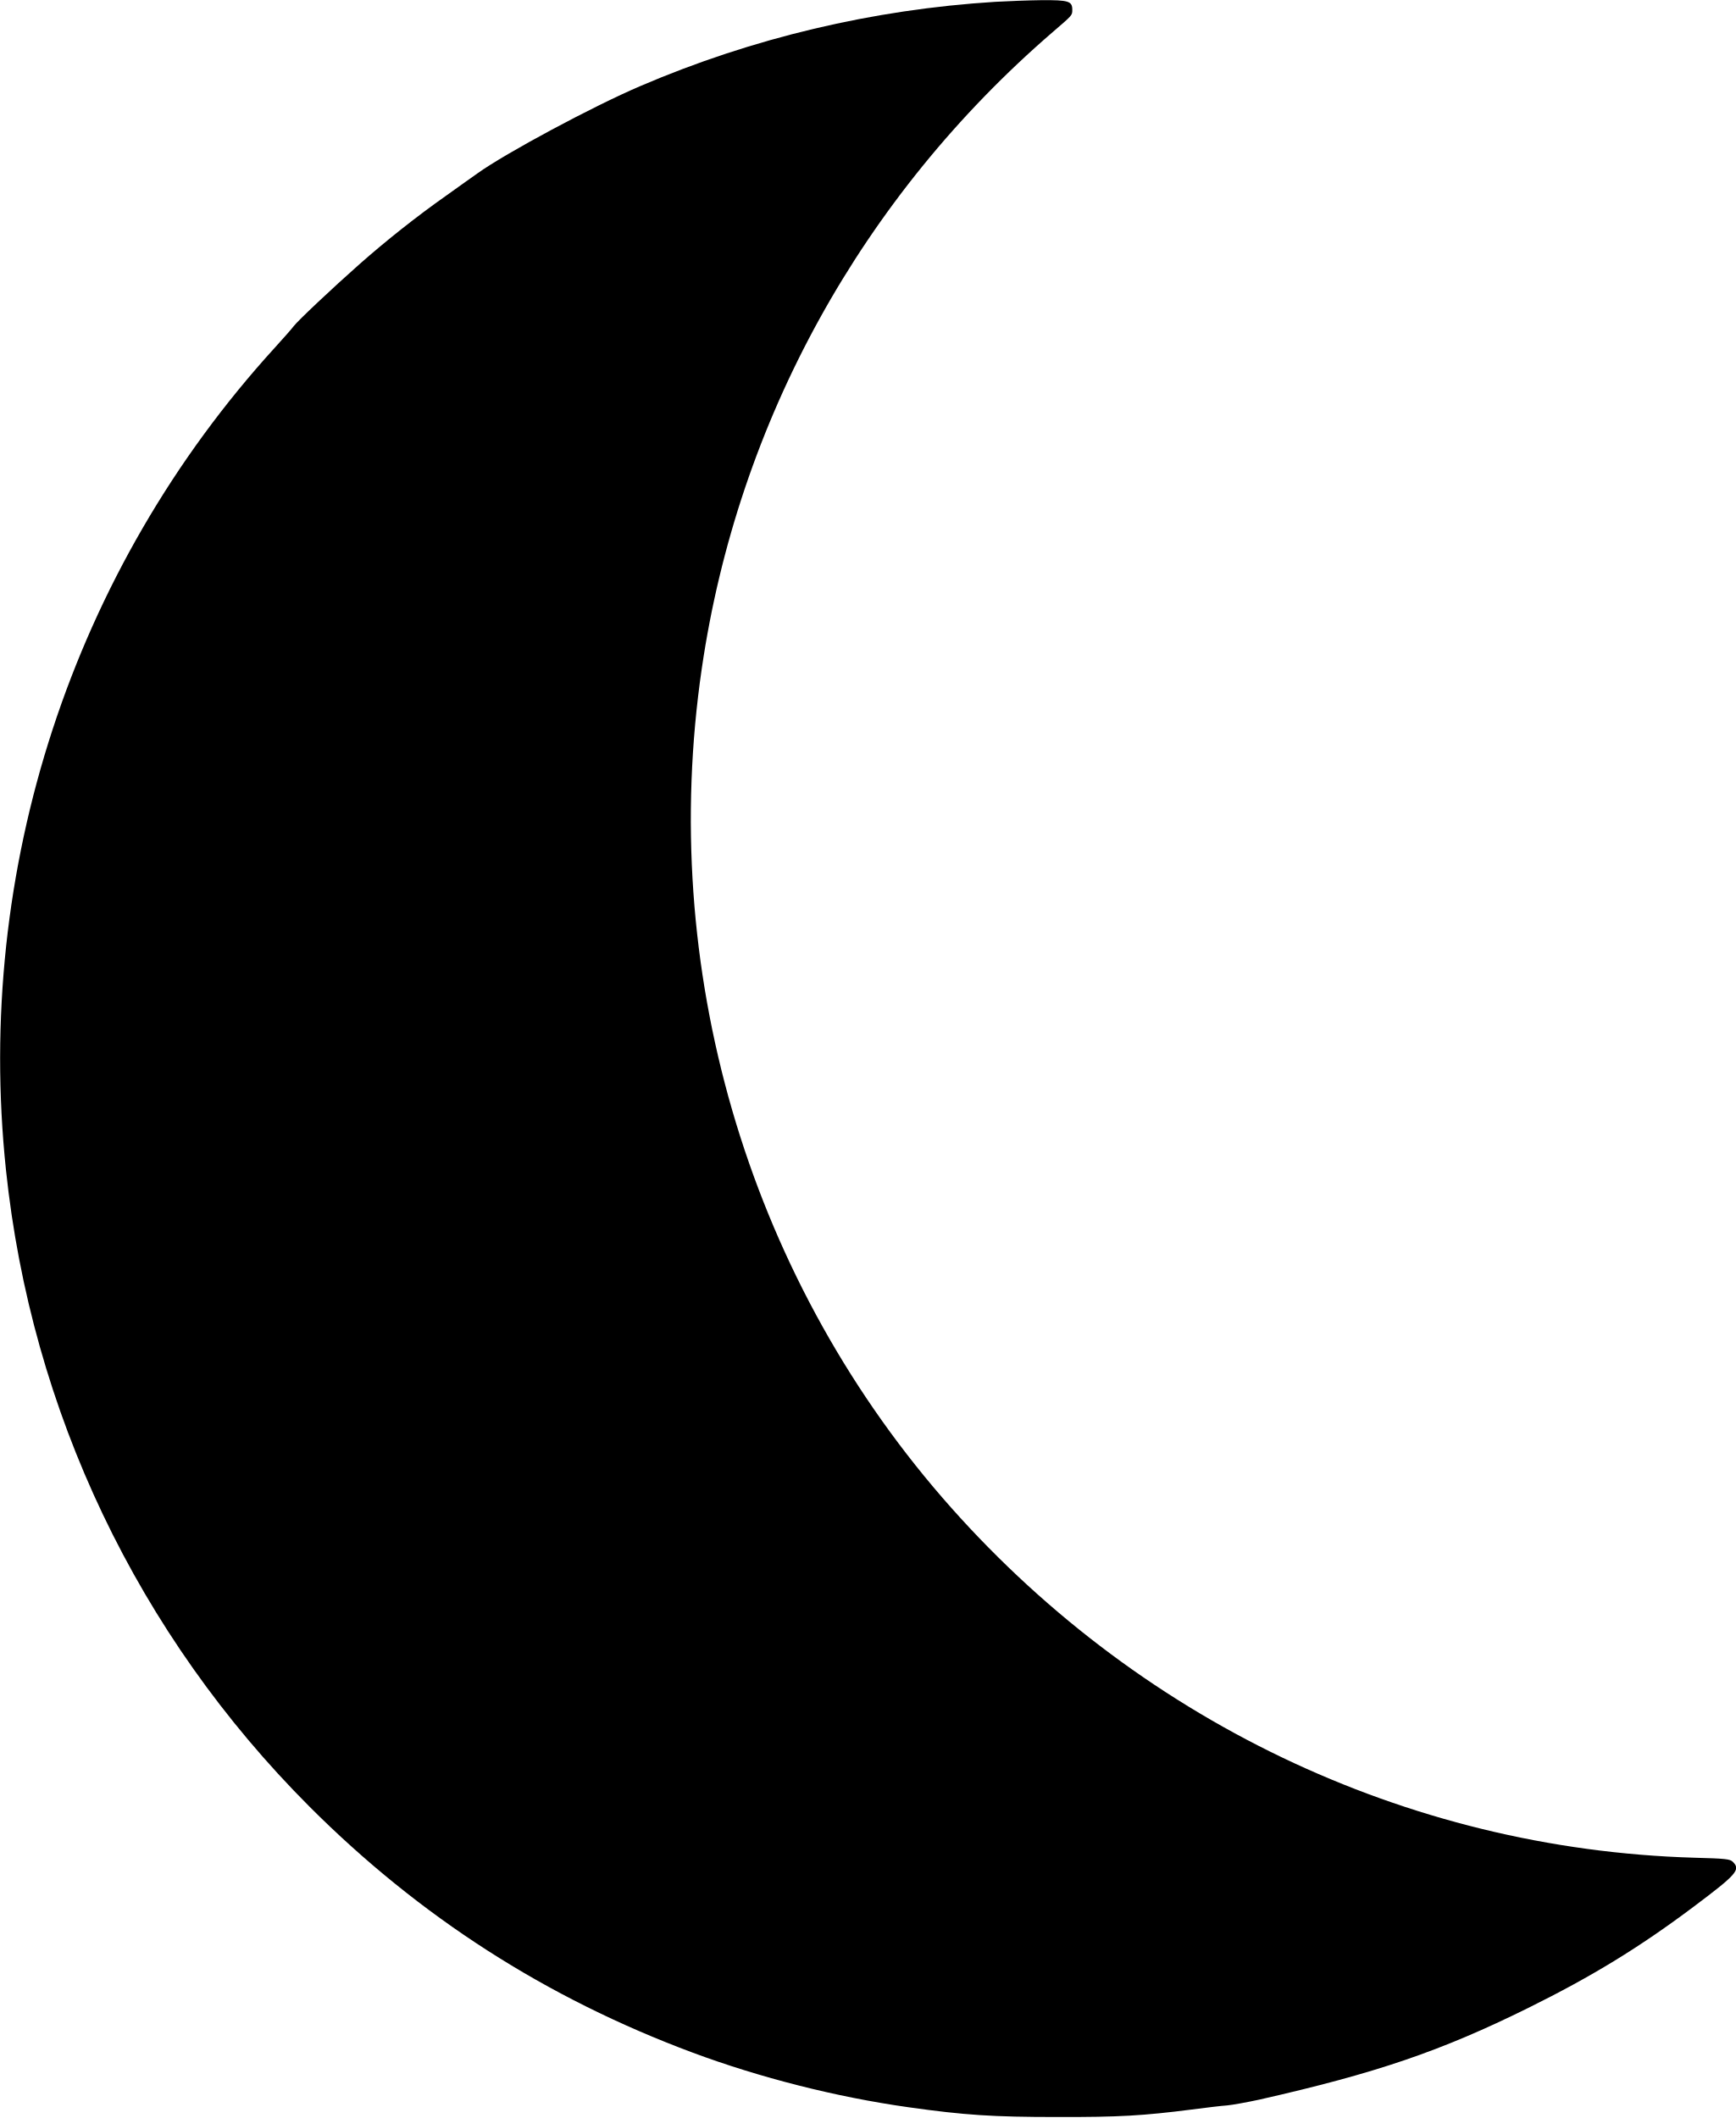
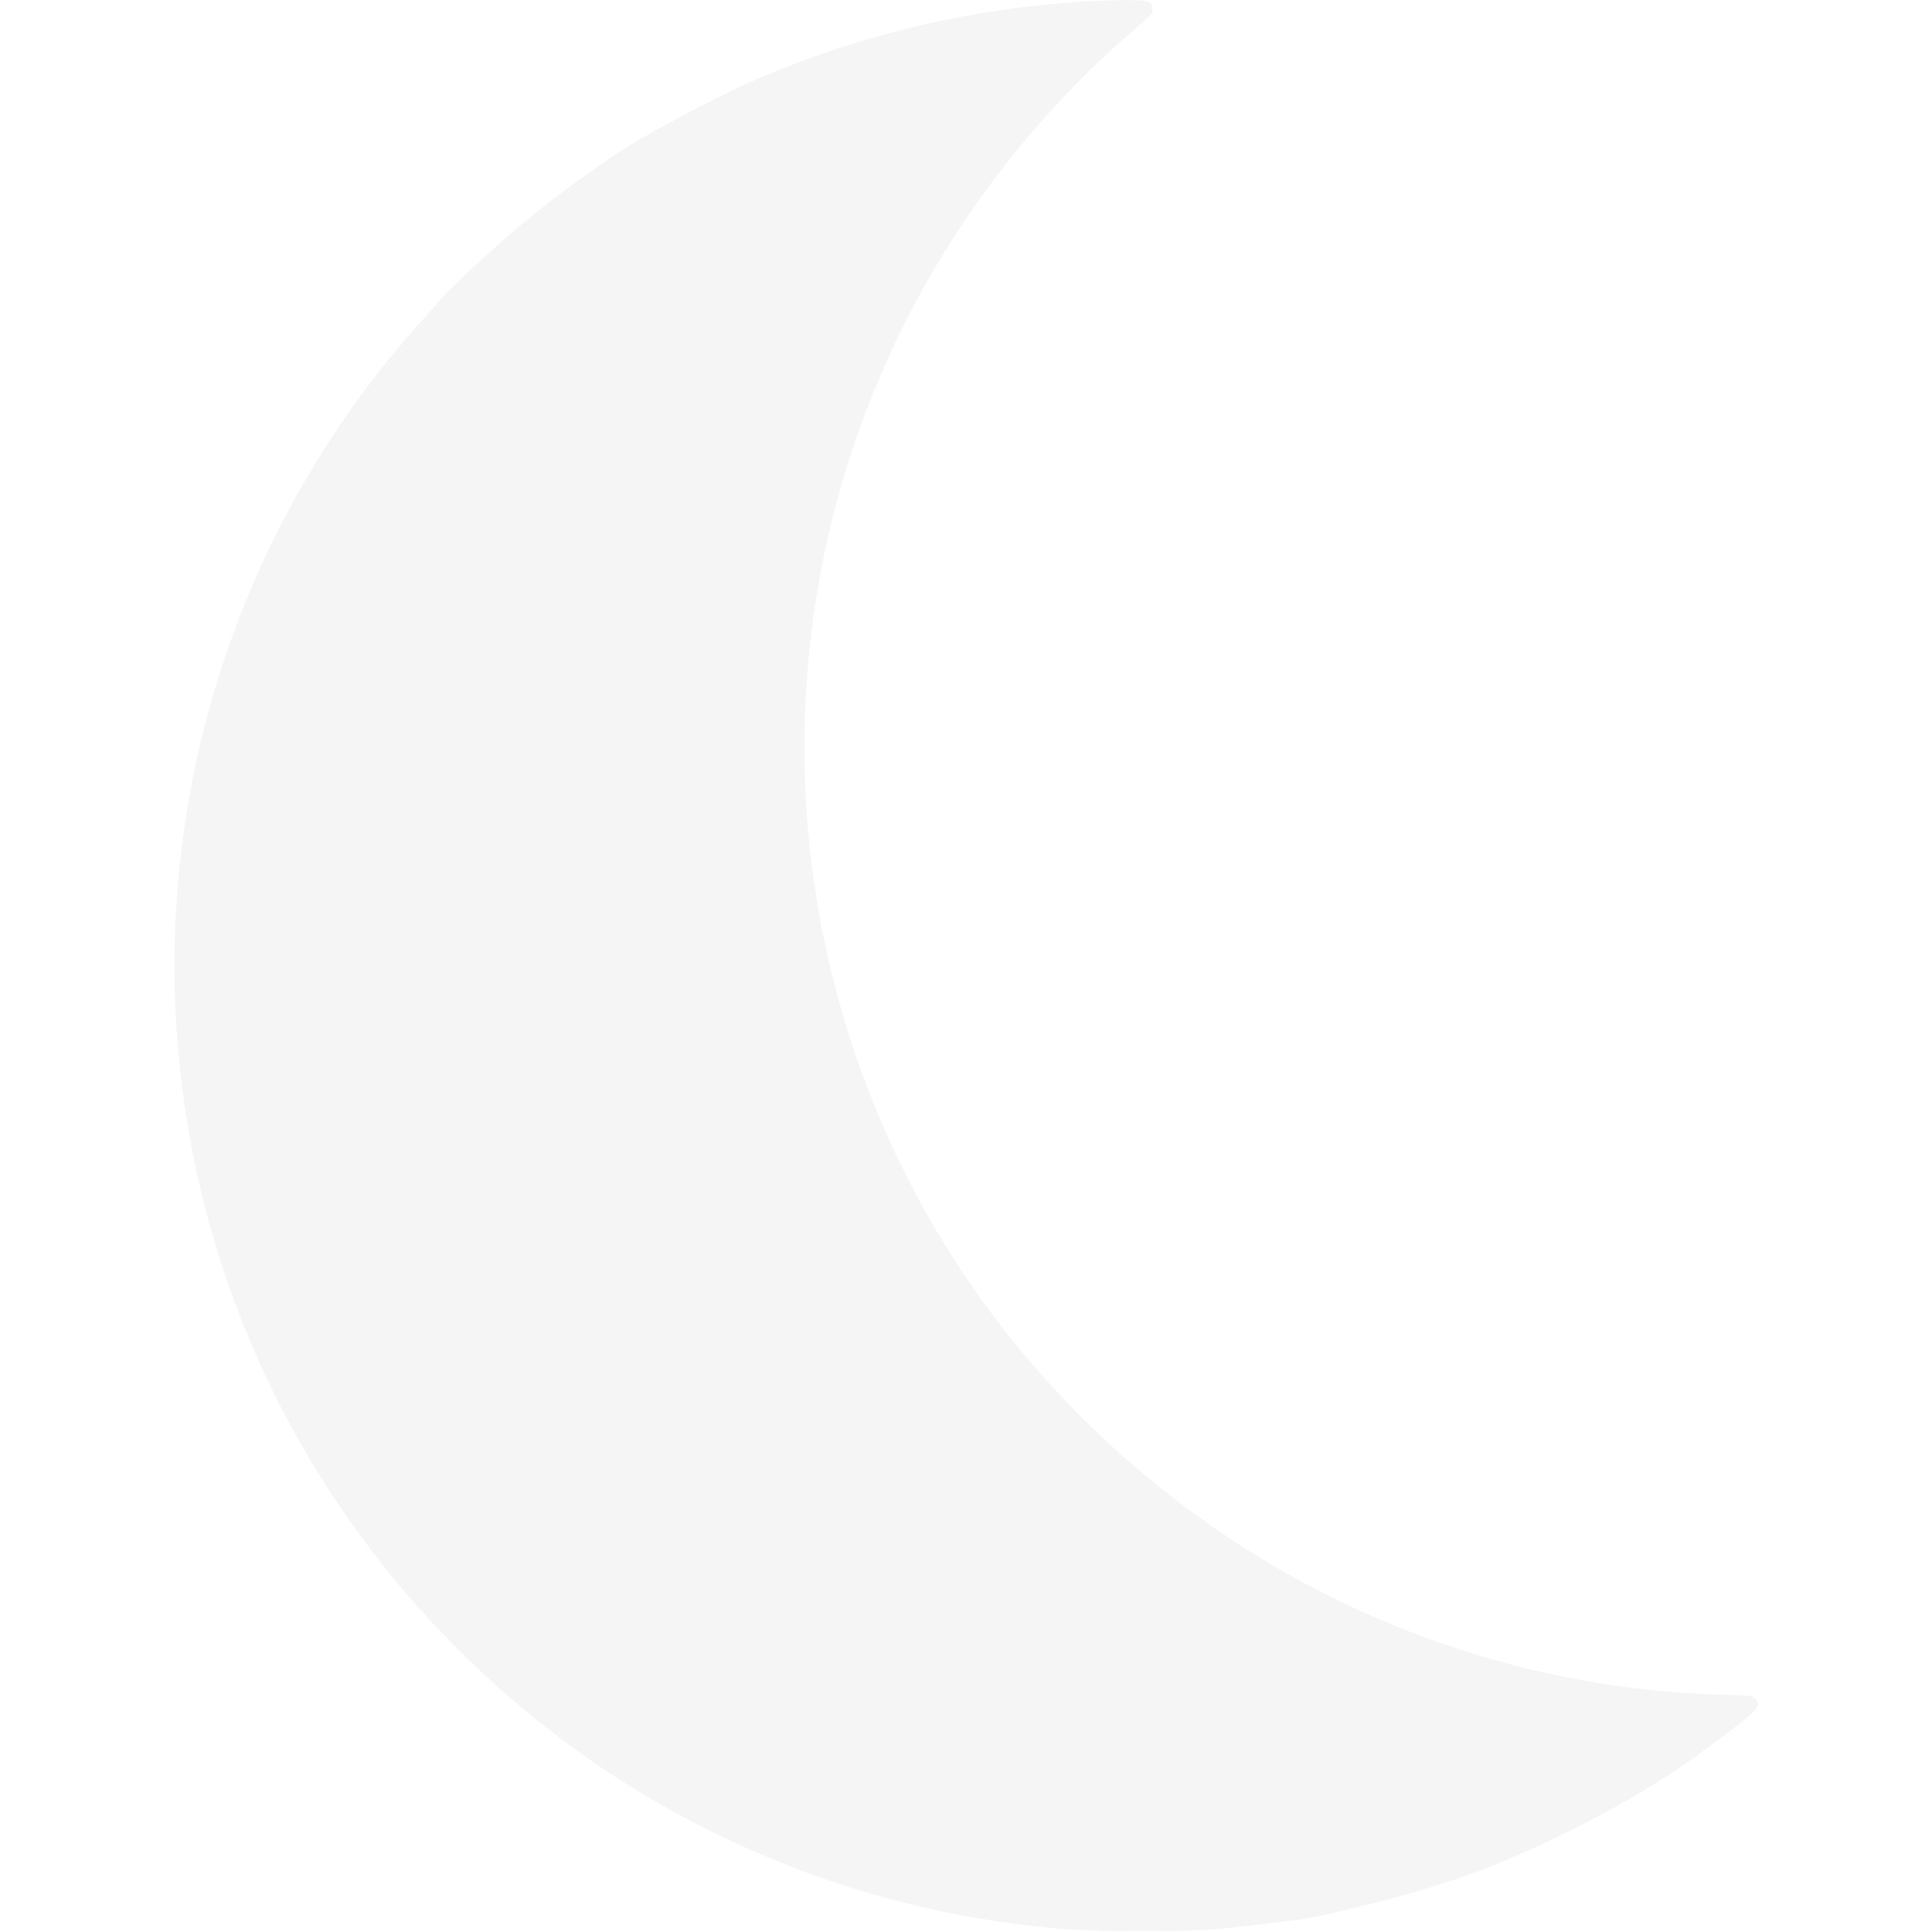
- <svg xmlns="http://www.w3.org/2000/svg" version="1.0" width="1049pt" height="1280pt" viewBox="0 0 1049 1280" preserveAspectRatio="xMidYMid meet">
-   <g transform="translate(0,1280) scale(0.1,-0.1)" fill="black" stroke="none">
+ <svg xmlns="http://www.w3.org/2000/svg" version="1.0" width="30px" height="30px" viewBox="0 0 1049 1280" preserveAspectRatio="xMidYMid meet">
+   <g transform="translate(0,1280) scale(0.1,-0.1)" fill="whitesmoke" stroke="none">
    <path d="M6015 12789 c-740 -46 -1469 -219 -2145 -509 -284 -121 -817 -407 -985 -528 -22 -15 -108 -77 -191 -136 -179 -126 -366 -275 -521 -412 -163 -144 -375 -344 -398 -375 -11 -15 -63 -74 -115 -131 -1223 -1342 -1815 -3153 -1624 -4968 153 -1459 796 -2809 1835 -3849 665 -665 1429 -1156 2315 -1486 406 -151 865 -268 1304 -330 341 -48 510 -59 900 -59 374 -1 519 8 810 45 85 11 182 23 215 25 33 3 121 19 195 35 707 160 1097 293 1625 554 386 191 672 366 1000 612 261 196 285 223 237 271 -17 17 -43 20 -233 25 -1742 51 -3386 839 -4545 2177 -1184 1368 -1717 3206 -1453 5010 218 1494 969 2854 2124 3849 116 100 115 98 115 132 0 52 -22 59 -186 58 -82 -1 -207 -6 -279 -10z" />
  </g>
</svg>
